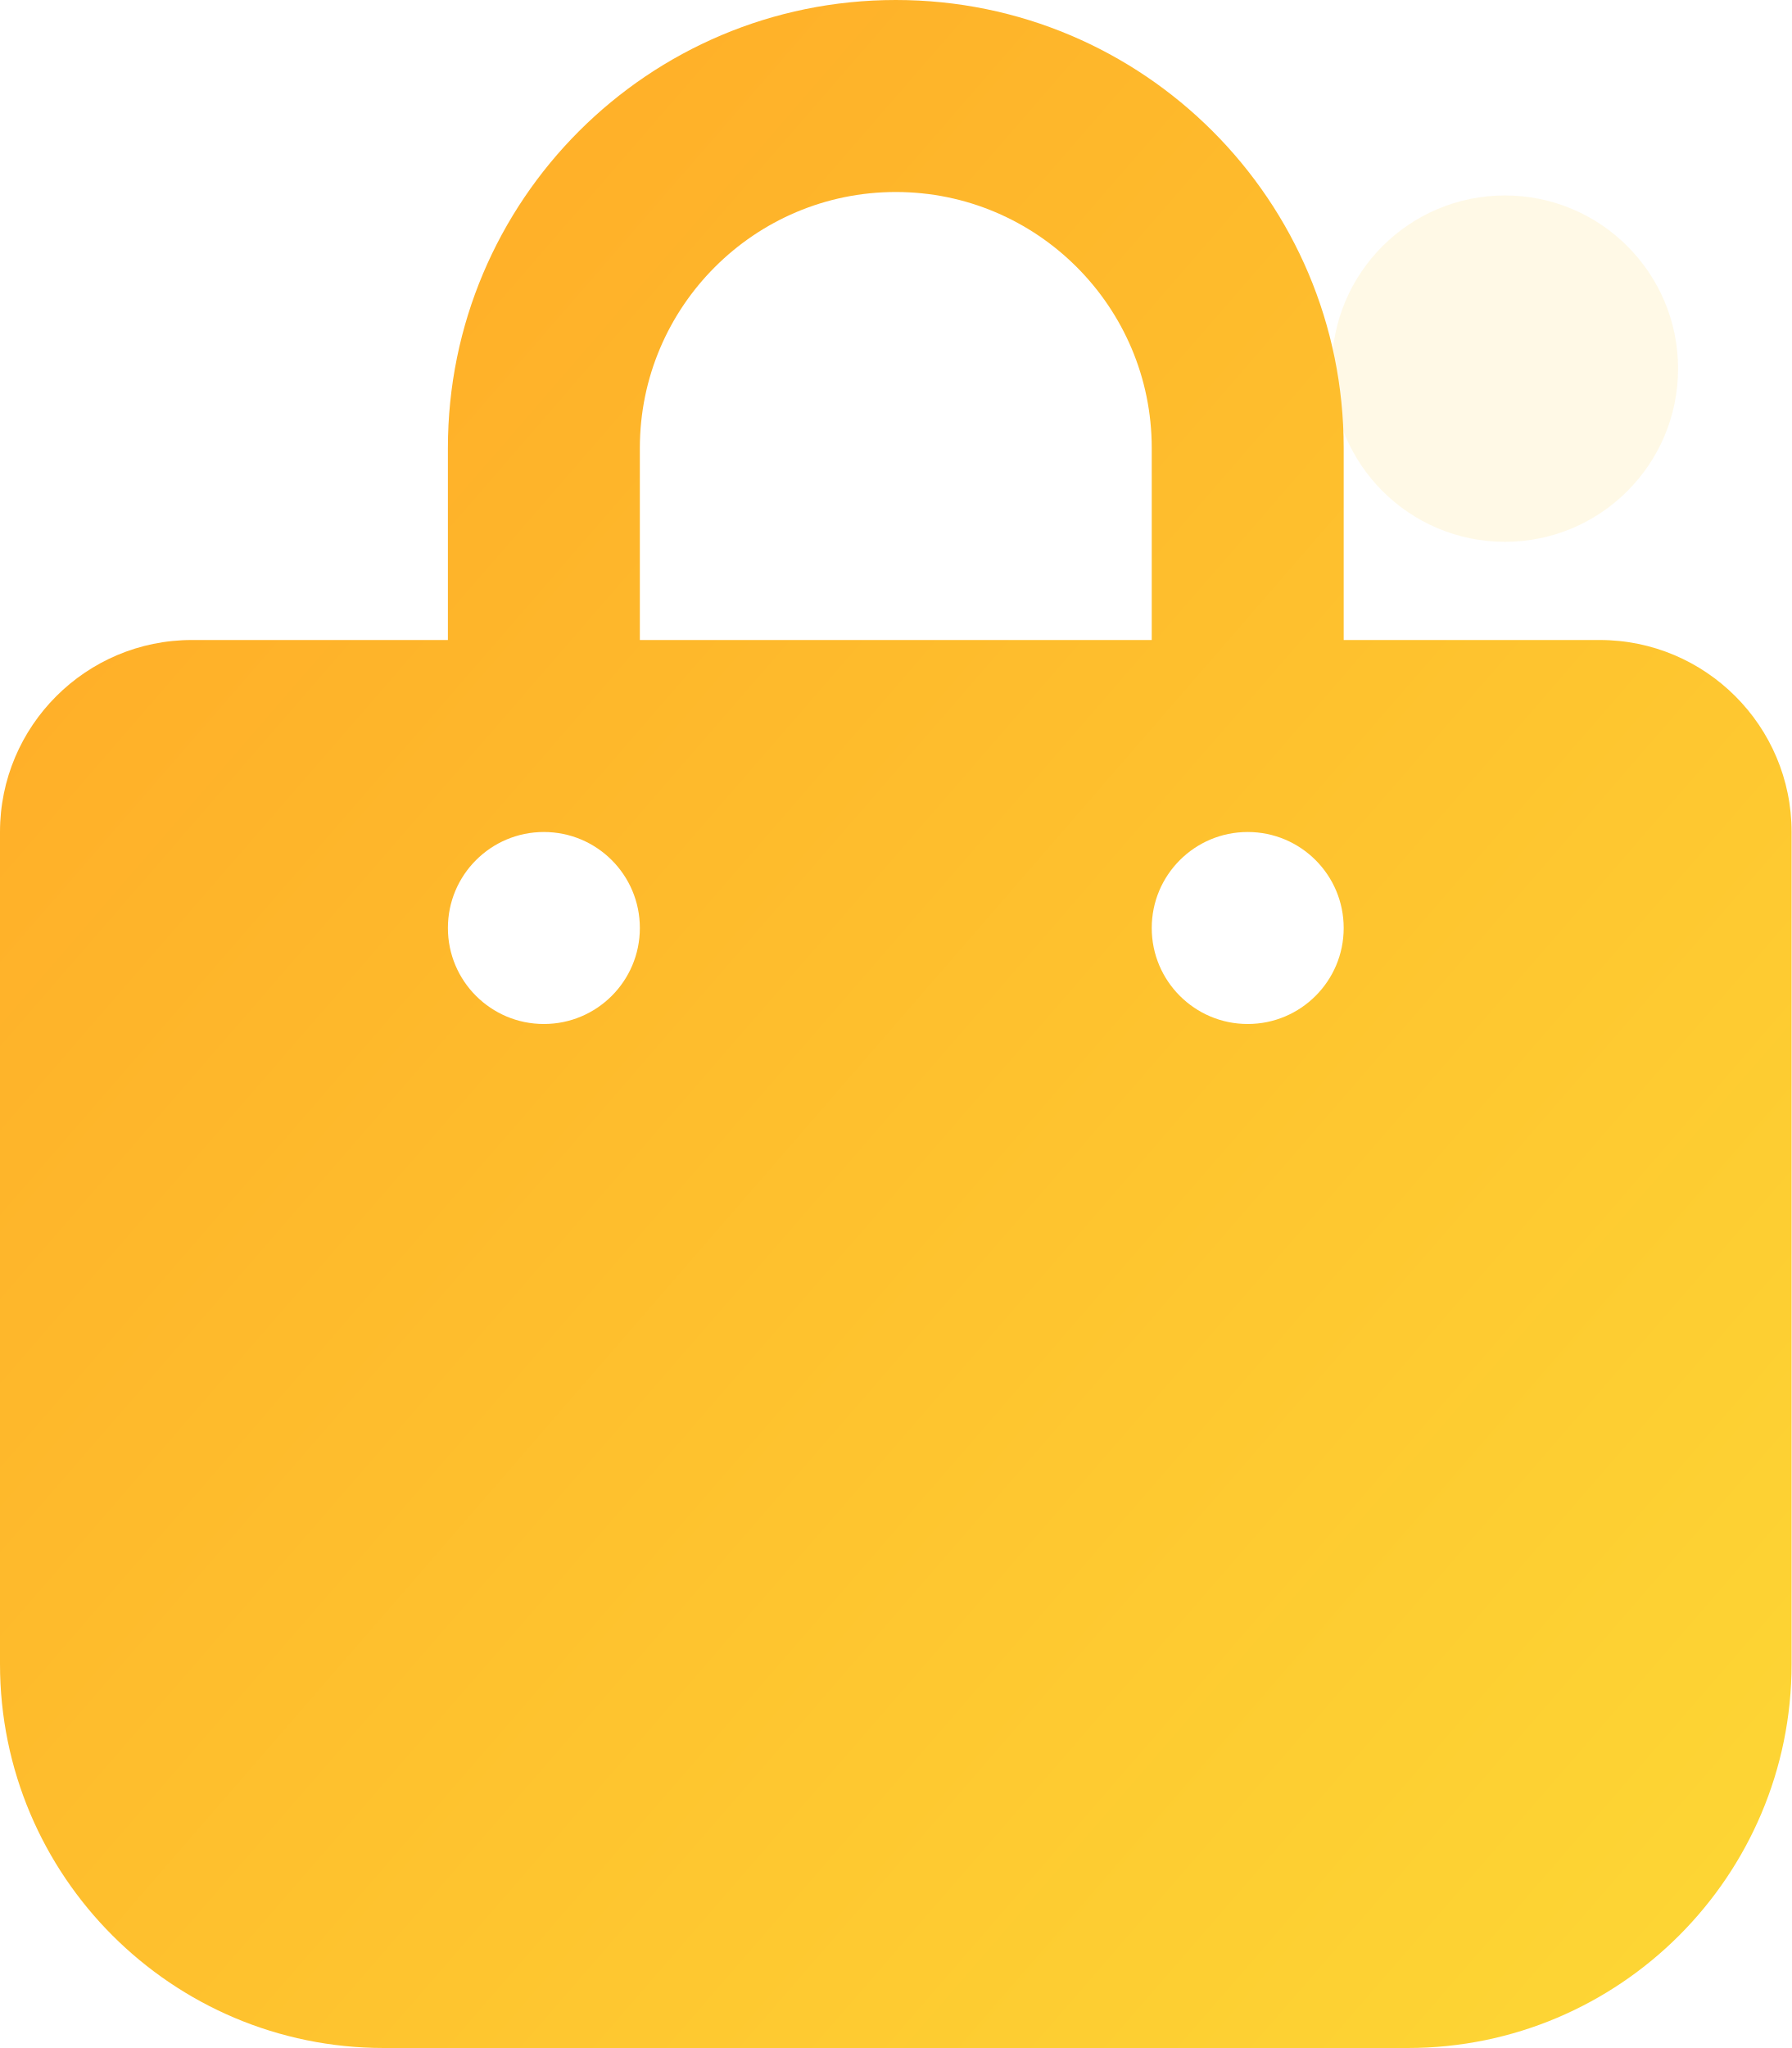
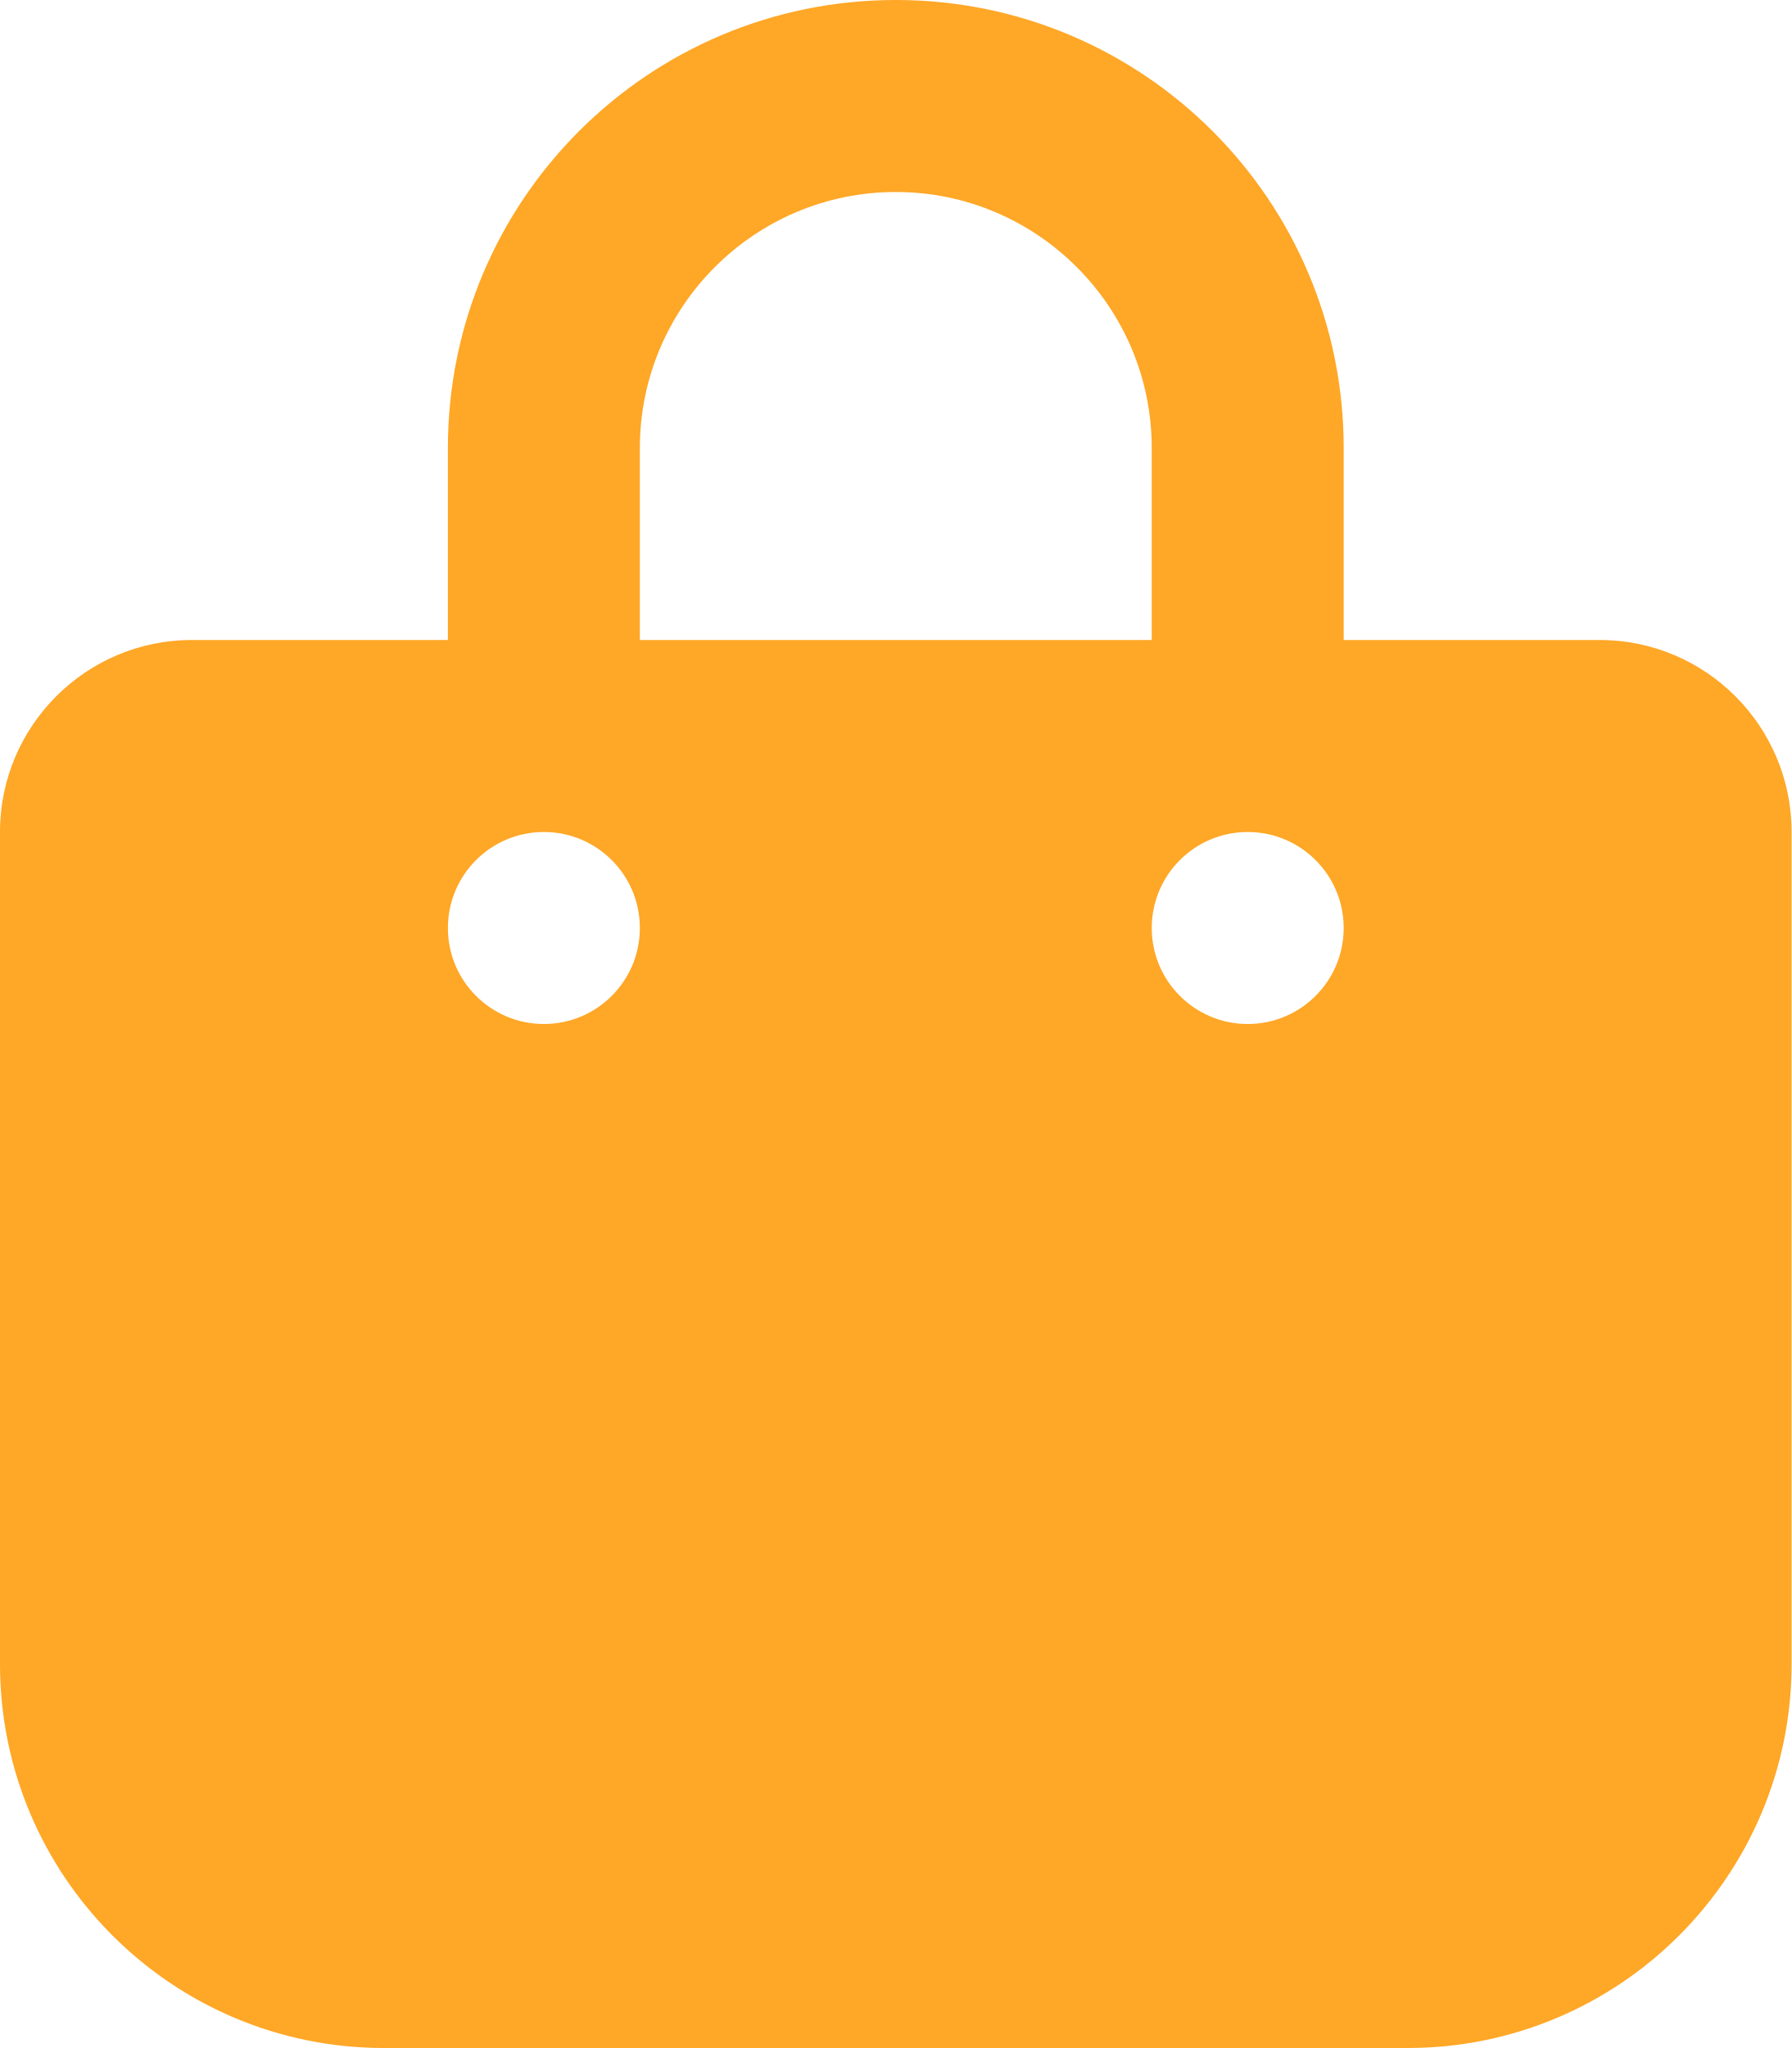
<svg xmlns="http://www.w3.org/2000/svg" viewBox="0 0 448 512" role="img">
-   <defs>
-     <linearGradient id="icon-gradient" x1="0" y1="0" x2="1" y2="1">
-       <stop stop-color="#FFA726" />
-       <stop offset="1" stop-color="#FDD835" />
-     </linearGradient>
-   </defs>
-   <circle cx="84%" cy="18%" r="9%" fill="#FFF7DD" opacity=".72" />
-   <path fill="url(#icon-gradient)" d="M160 112c0-35.3 28.7-64 64-64s64 28.7 64 64l0 48-128 0 0-48zm-48 48l-64 0c-26.5 0-48 21.5-48 48L0 416c0 53 43 96 96 96l256 0c53 0 96-43 96-96l0-208c0-26.5-21.5-48-48-48l-64 0 0-48C336 50.1 285.9 0 224 0S112 50.1 112 112l0 48zm24 48a24 24 0 1 1 0 48 24 24 0 1 1 0-48zm152 24a24 24 0 1 1 48 0 24 24 0 1 1 -48 0z" />
+   <path fill="#FFA726" d="M160 112c0-35.3 28.7-64 64-64s64 28.7 64 64l0 48-128 0 0-48zm-48 48l-64 0c-26.5 0-48 21.5-48 48L0 416c0 53 43 96 96 96l256 0c53 0 96-43 96-96l0-208c0-26.5-21.5-48-48-48l-64 0 0-48C336 50.1 285.9 0 224 0S112 50.1 112 112l0 48zm24 48a24 24 0 1 1 0 48 24 24 0 1 1 0-48zm152 24a24 24 0 1 1 48 0 24 24 0 1 1 -48 0z" />
</svg>
